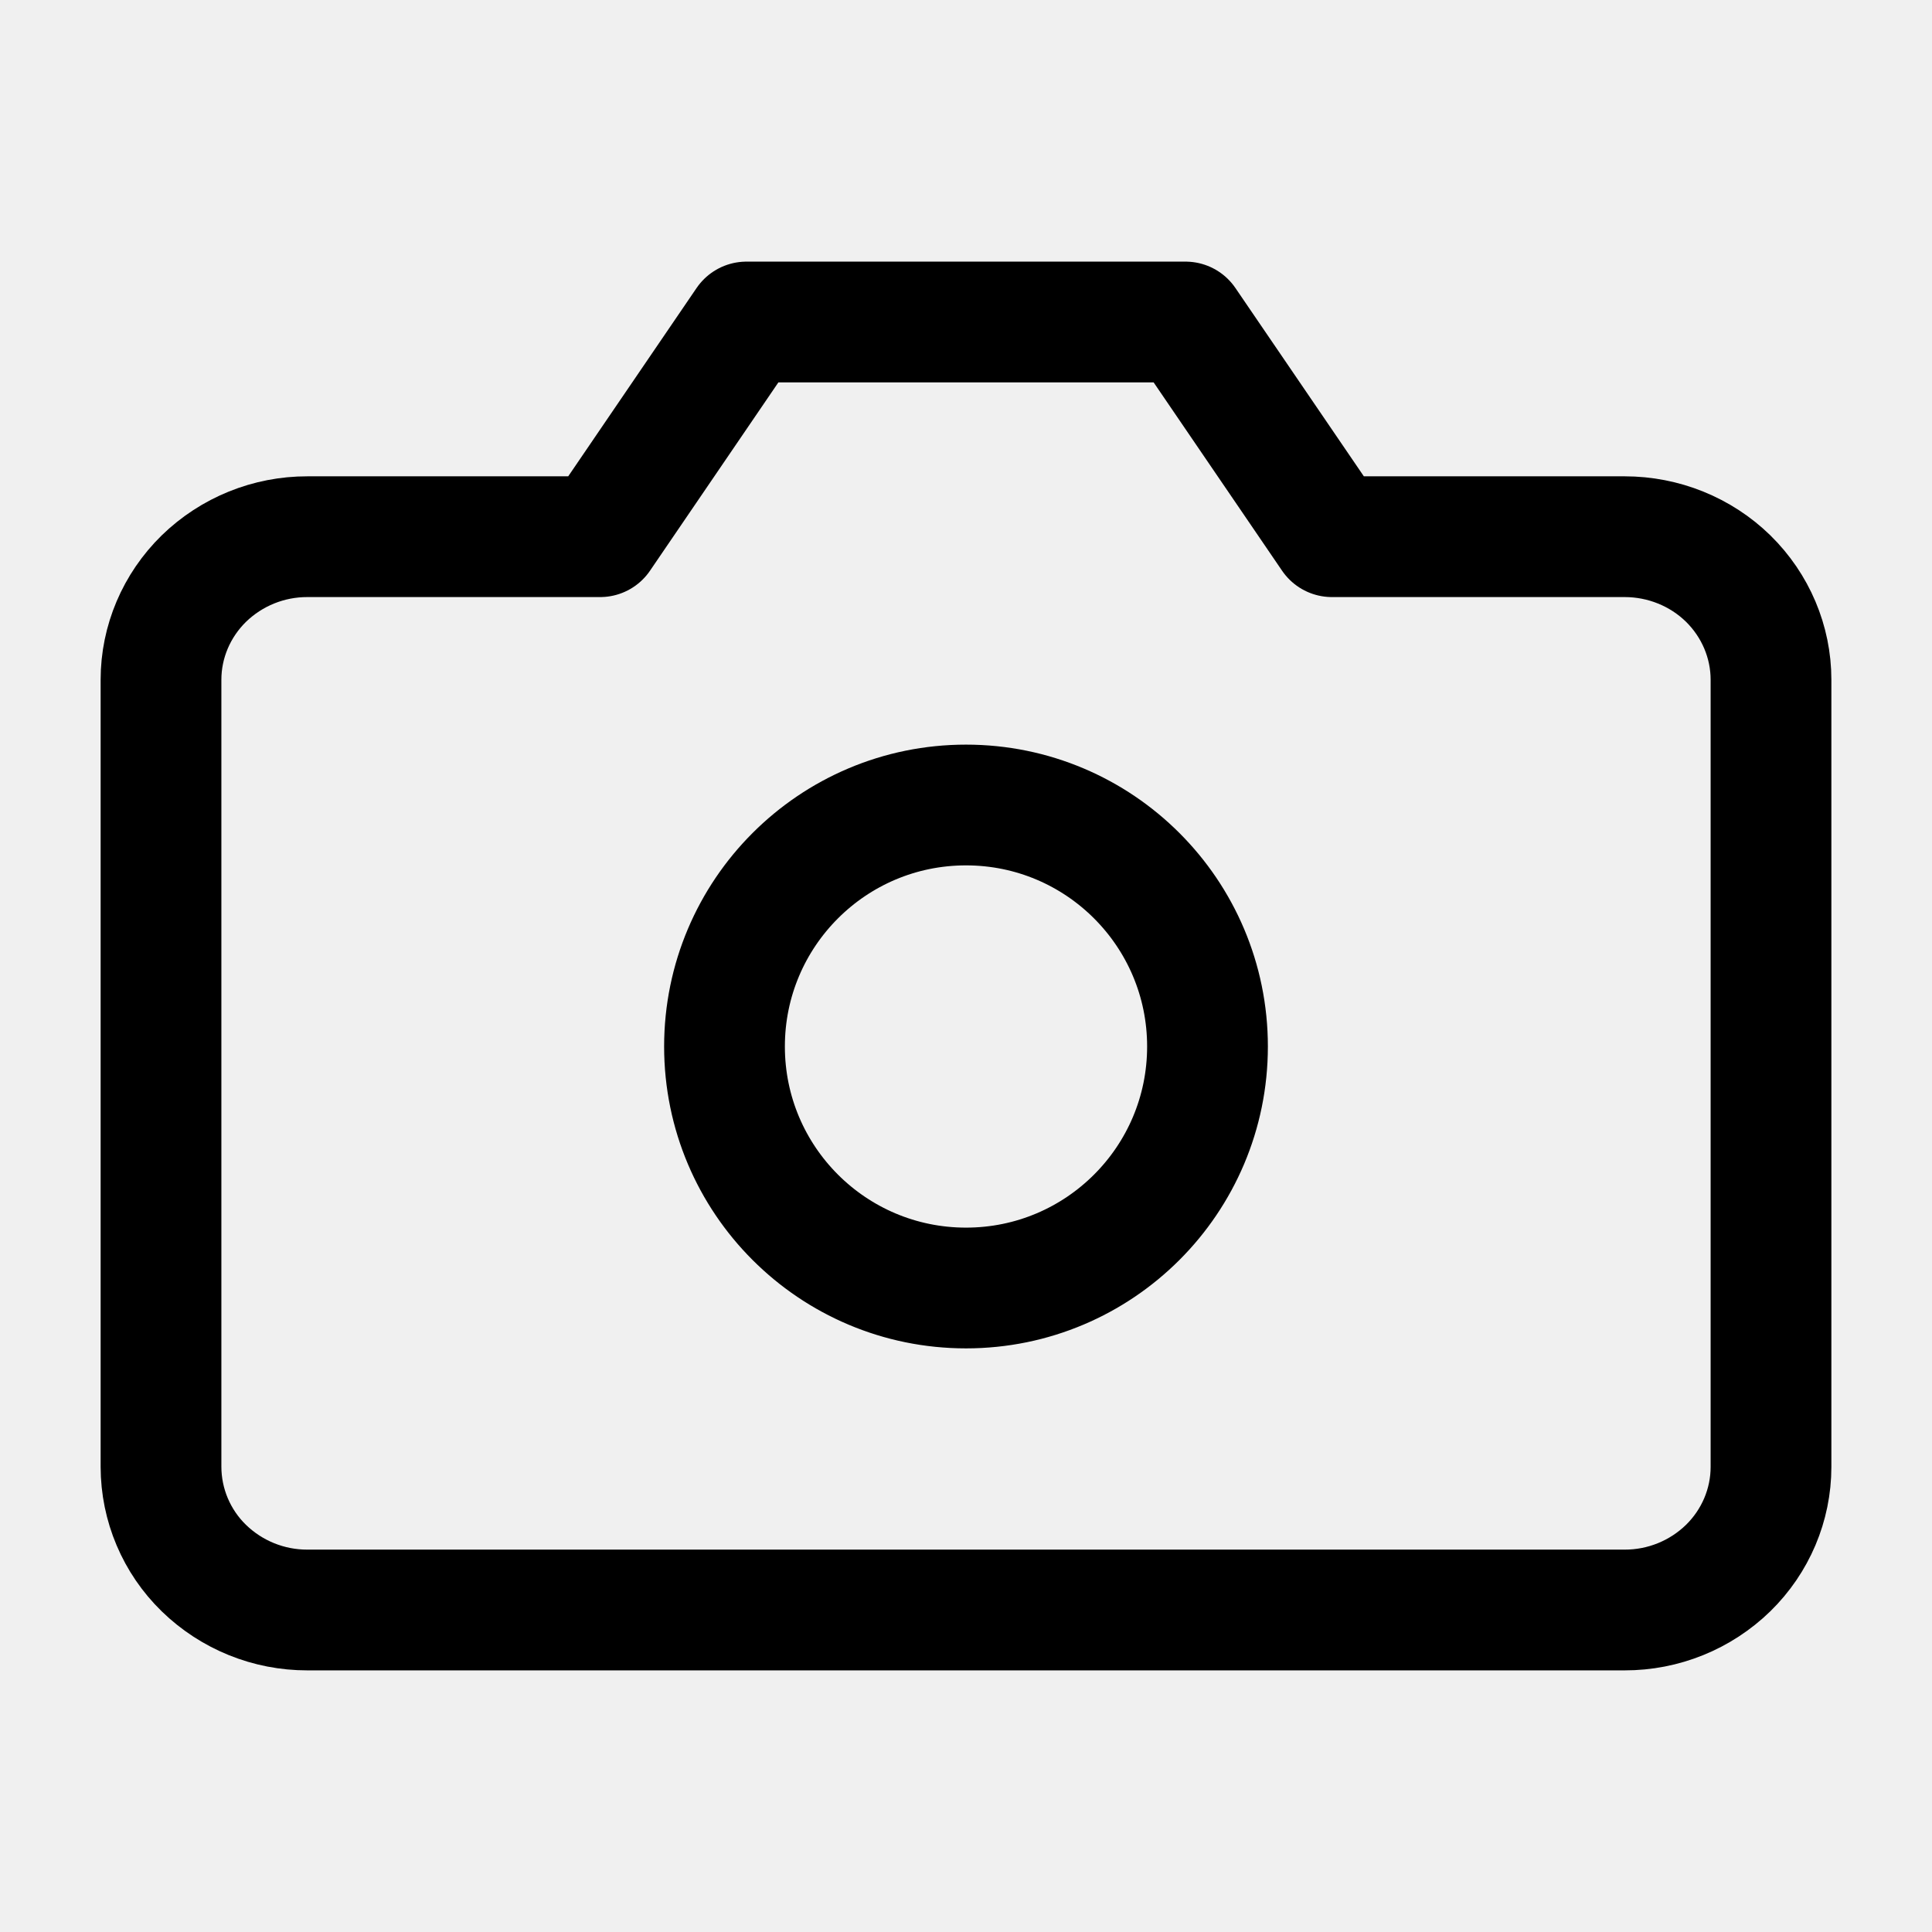
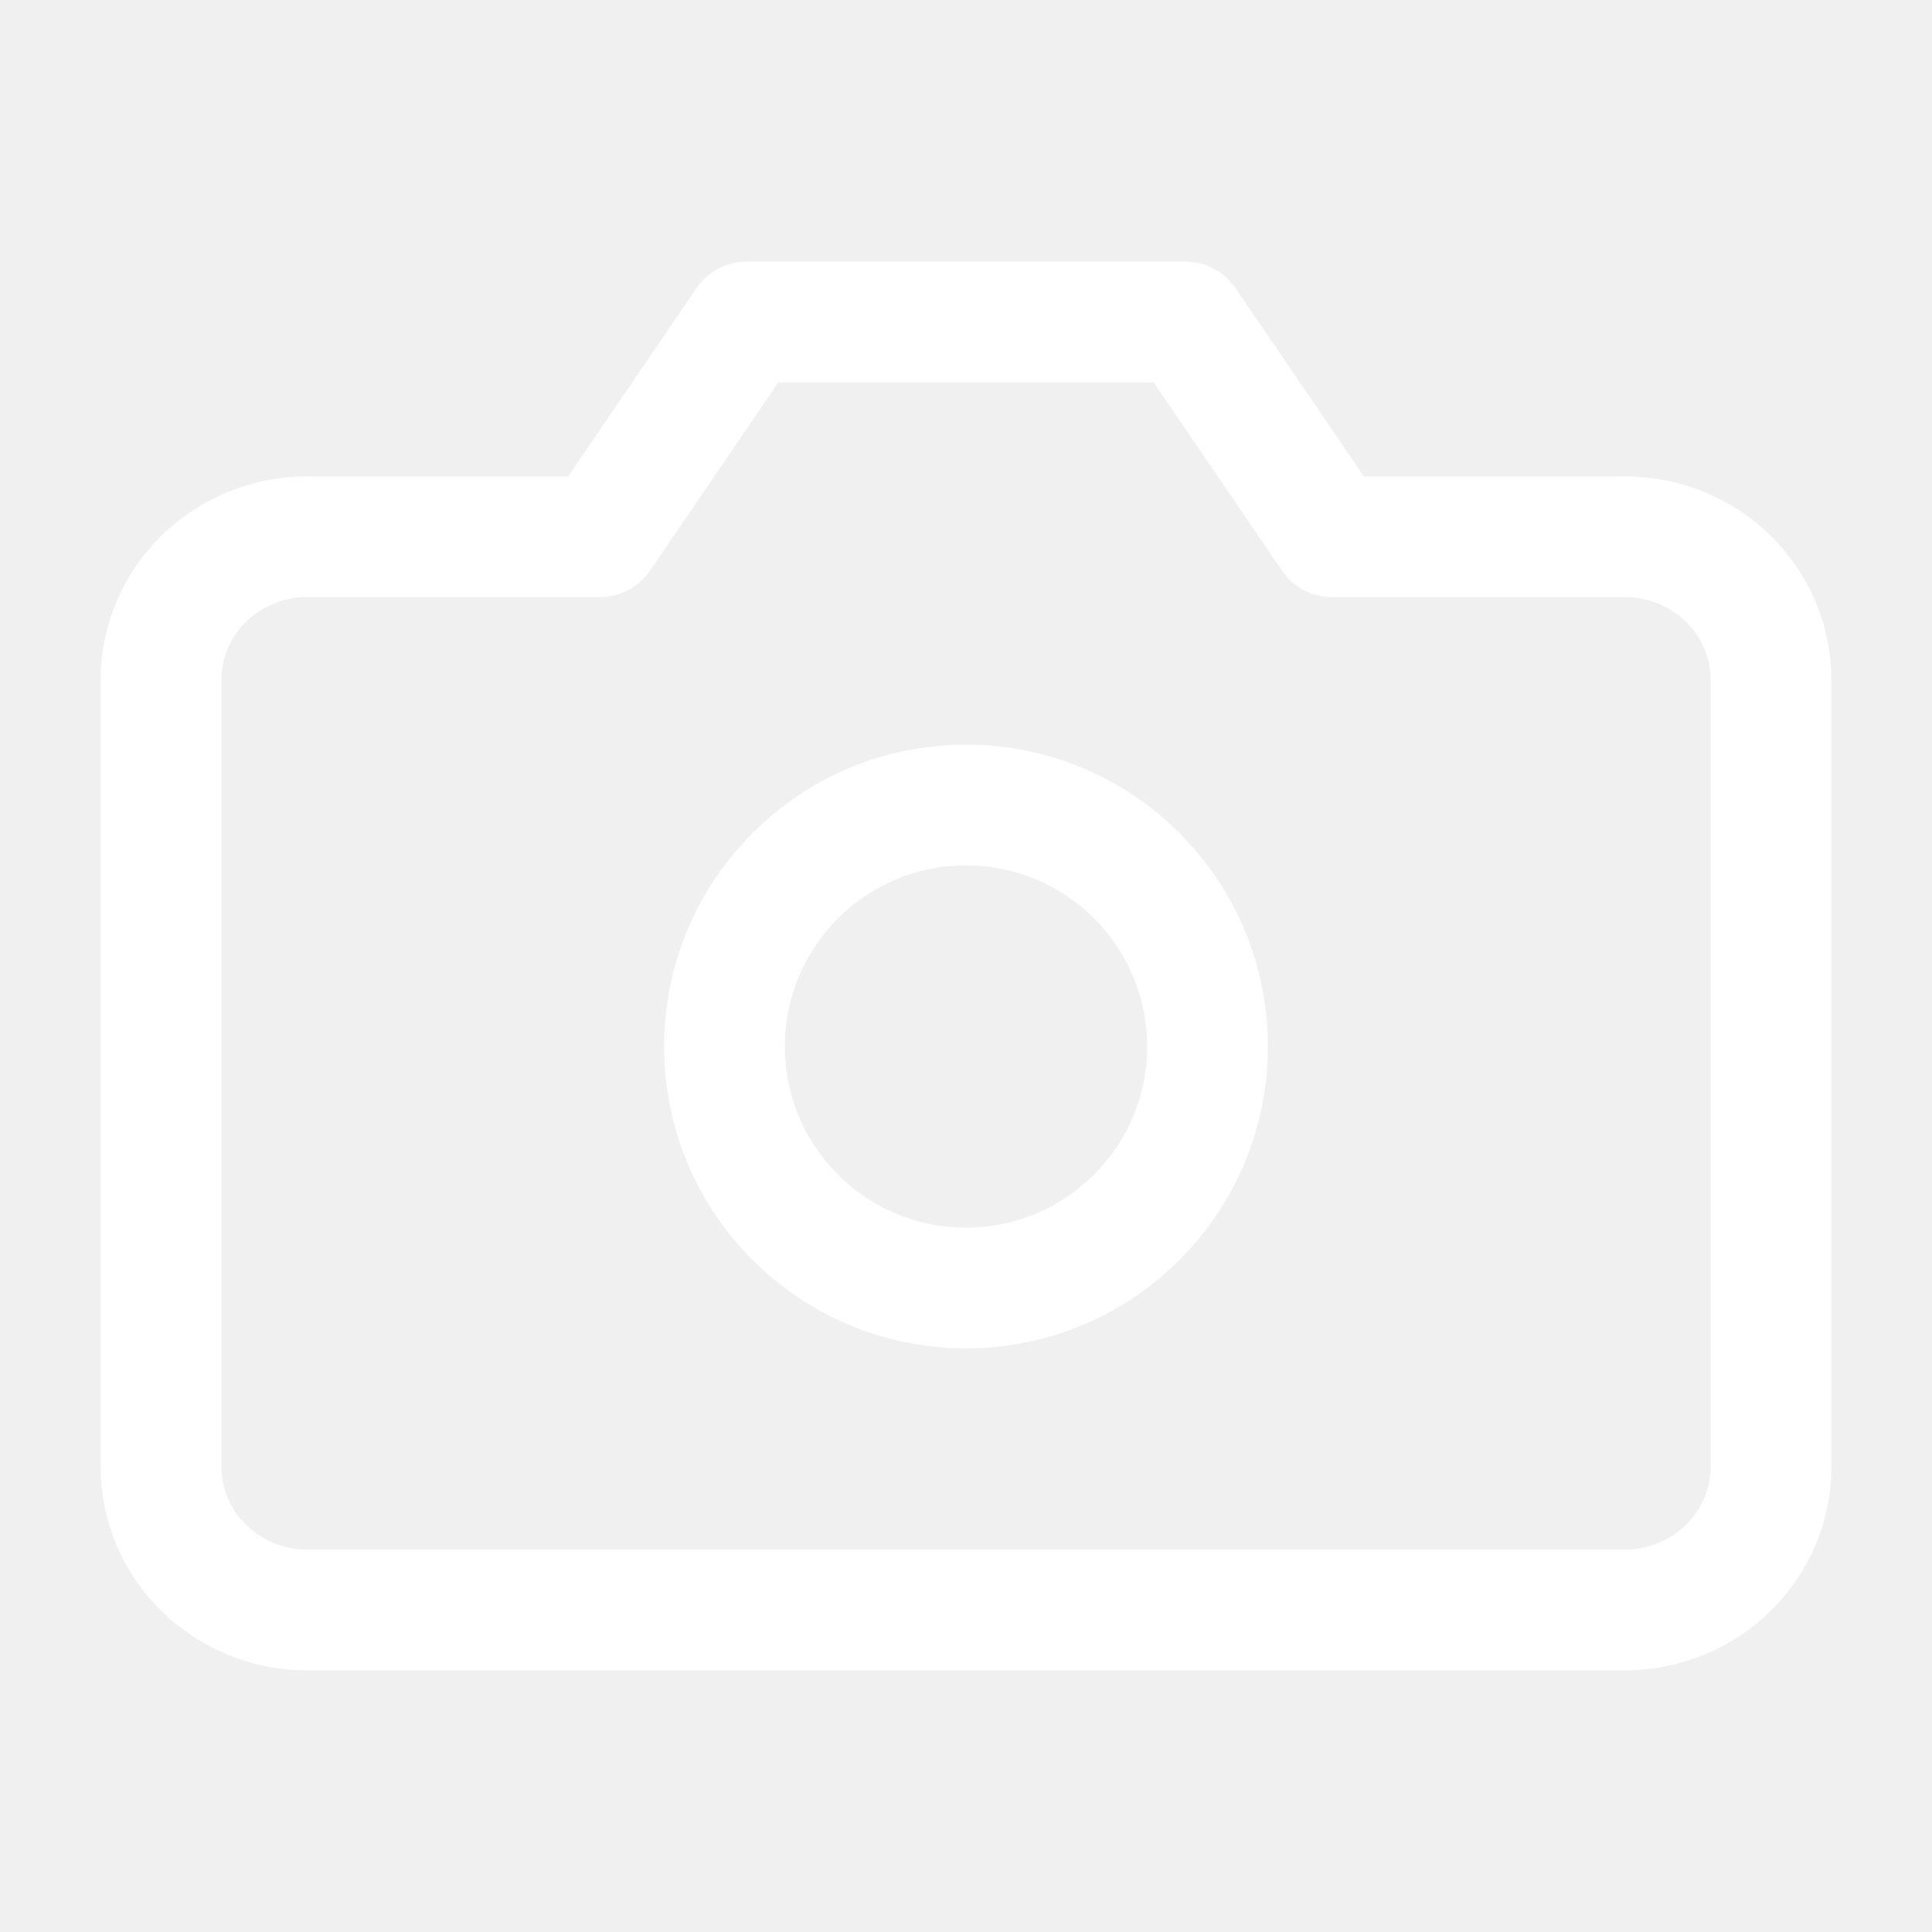
<svg xmlns="http://www.w3.org/2000/svg" width="24" height="24" fill="none" viewBox="0 0 24 24" data-test="government-id-prompt__image--camera" styles="[object Object]" class="InquiryGovernmentIdPromptView__ImgCamera-sc-nqsebi-4 enQUEy">
-   <path stroke="currentColor" stroke-linecap="round" stroke-linejoin="round" stroke-width="1.5" d="M22 18.222c0 .472-.192.924-.532 1.257a1.84 1.84 0 0 1-1.286.521H3.818a1.84 1.84 0 0 1-1.285-.52A1.76 1.76 0 0 1 2 18.221V8.444c0-.471.192-.923.533-1.257a1.84 1.84 0 0 1 1.285-.52h3.637L9.273 4h5.454l1.819 2.667h3.636c.482 0 .945.187 1.286.52.34.334.532.786.532 1.257z" />
-   <path stroke="currentColor" stroke-linecap="round" stroke-linejoin="round" stroke-width="1.5" d="M12 16a3 3 0 1 0 0-6 3 3 0 0 0 0 6" />
+   <path stroke="white" stroke-linecap="round" stroke-linejoin="round" stroke-width="1.5" d="M22 18.222c0 .472-.192.924-.532 1.257a1.84 1.84 0 0 1-1.286.521H3.818a1.84 1.84 0 0 1-1.285-.52A1.76 1.76 0 0 1 2 18.221V8.444c0-.471.192-.923.533-1.257a1.84 1.84 0 0 1 1.285-.52h3.637L9.273 4h5.454l1.819 2.667h3.636c.482 0 .945.187 1.286.52.34.334.532.786.532 1.257z" />
+   <path stroke="white" stroke-linecap="round" stroke-linejoin="round" stroke-width="1.5" d="M12 16a3 3 0 1 0 0-6 3 3 0 0 0 0 6" />
</svg>
